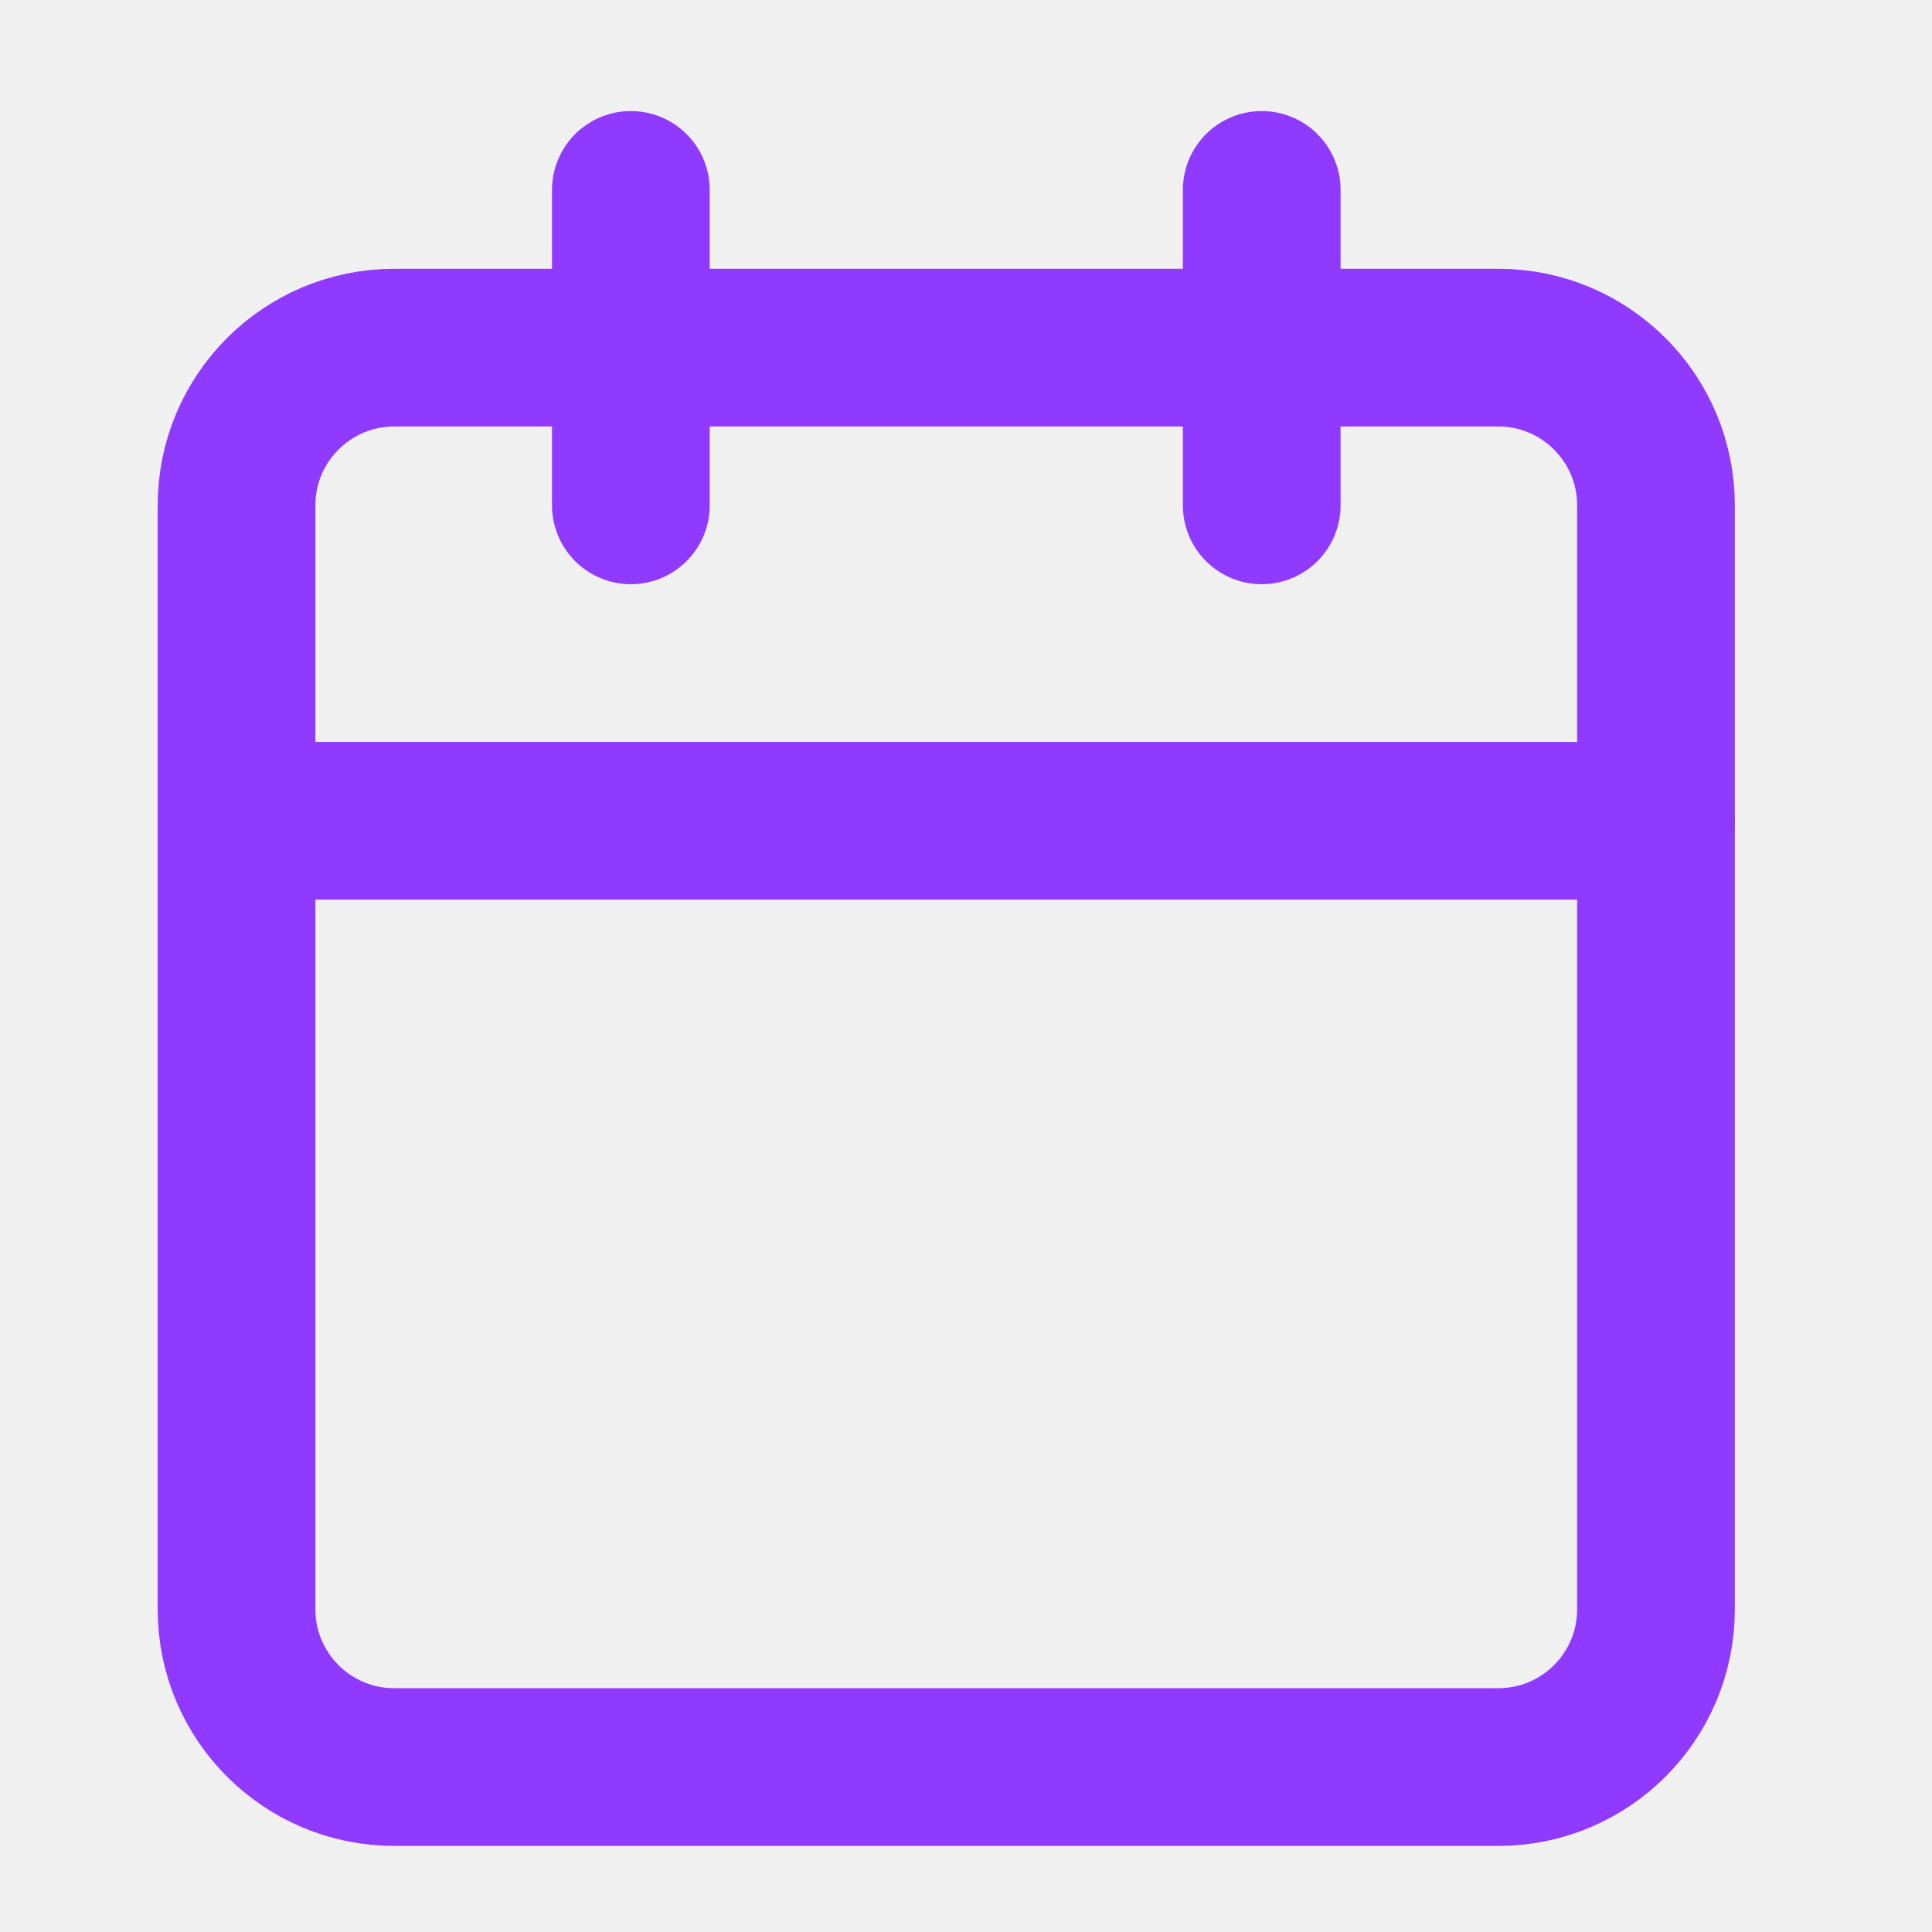
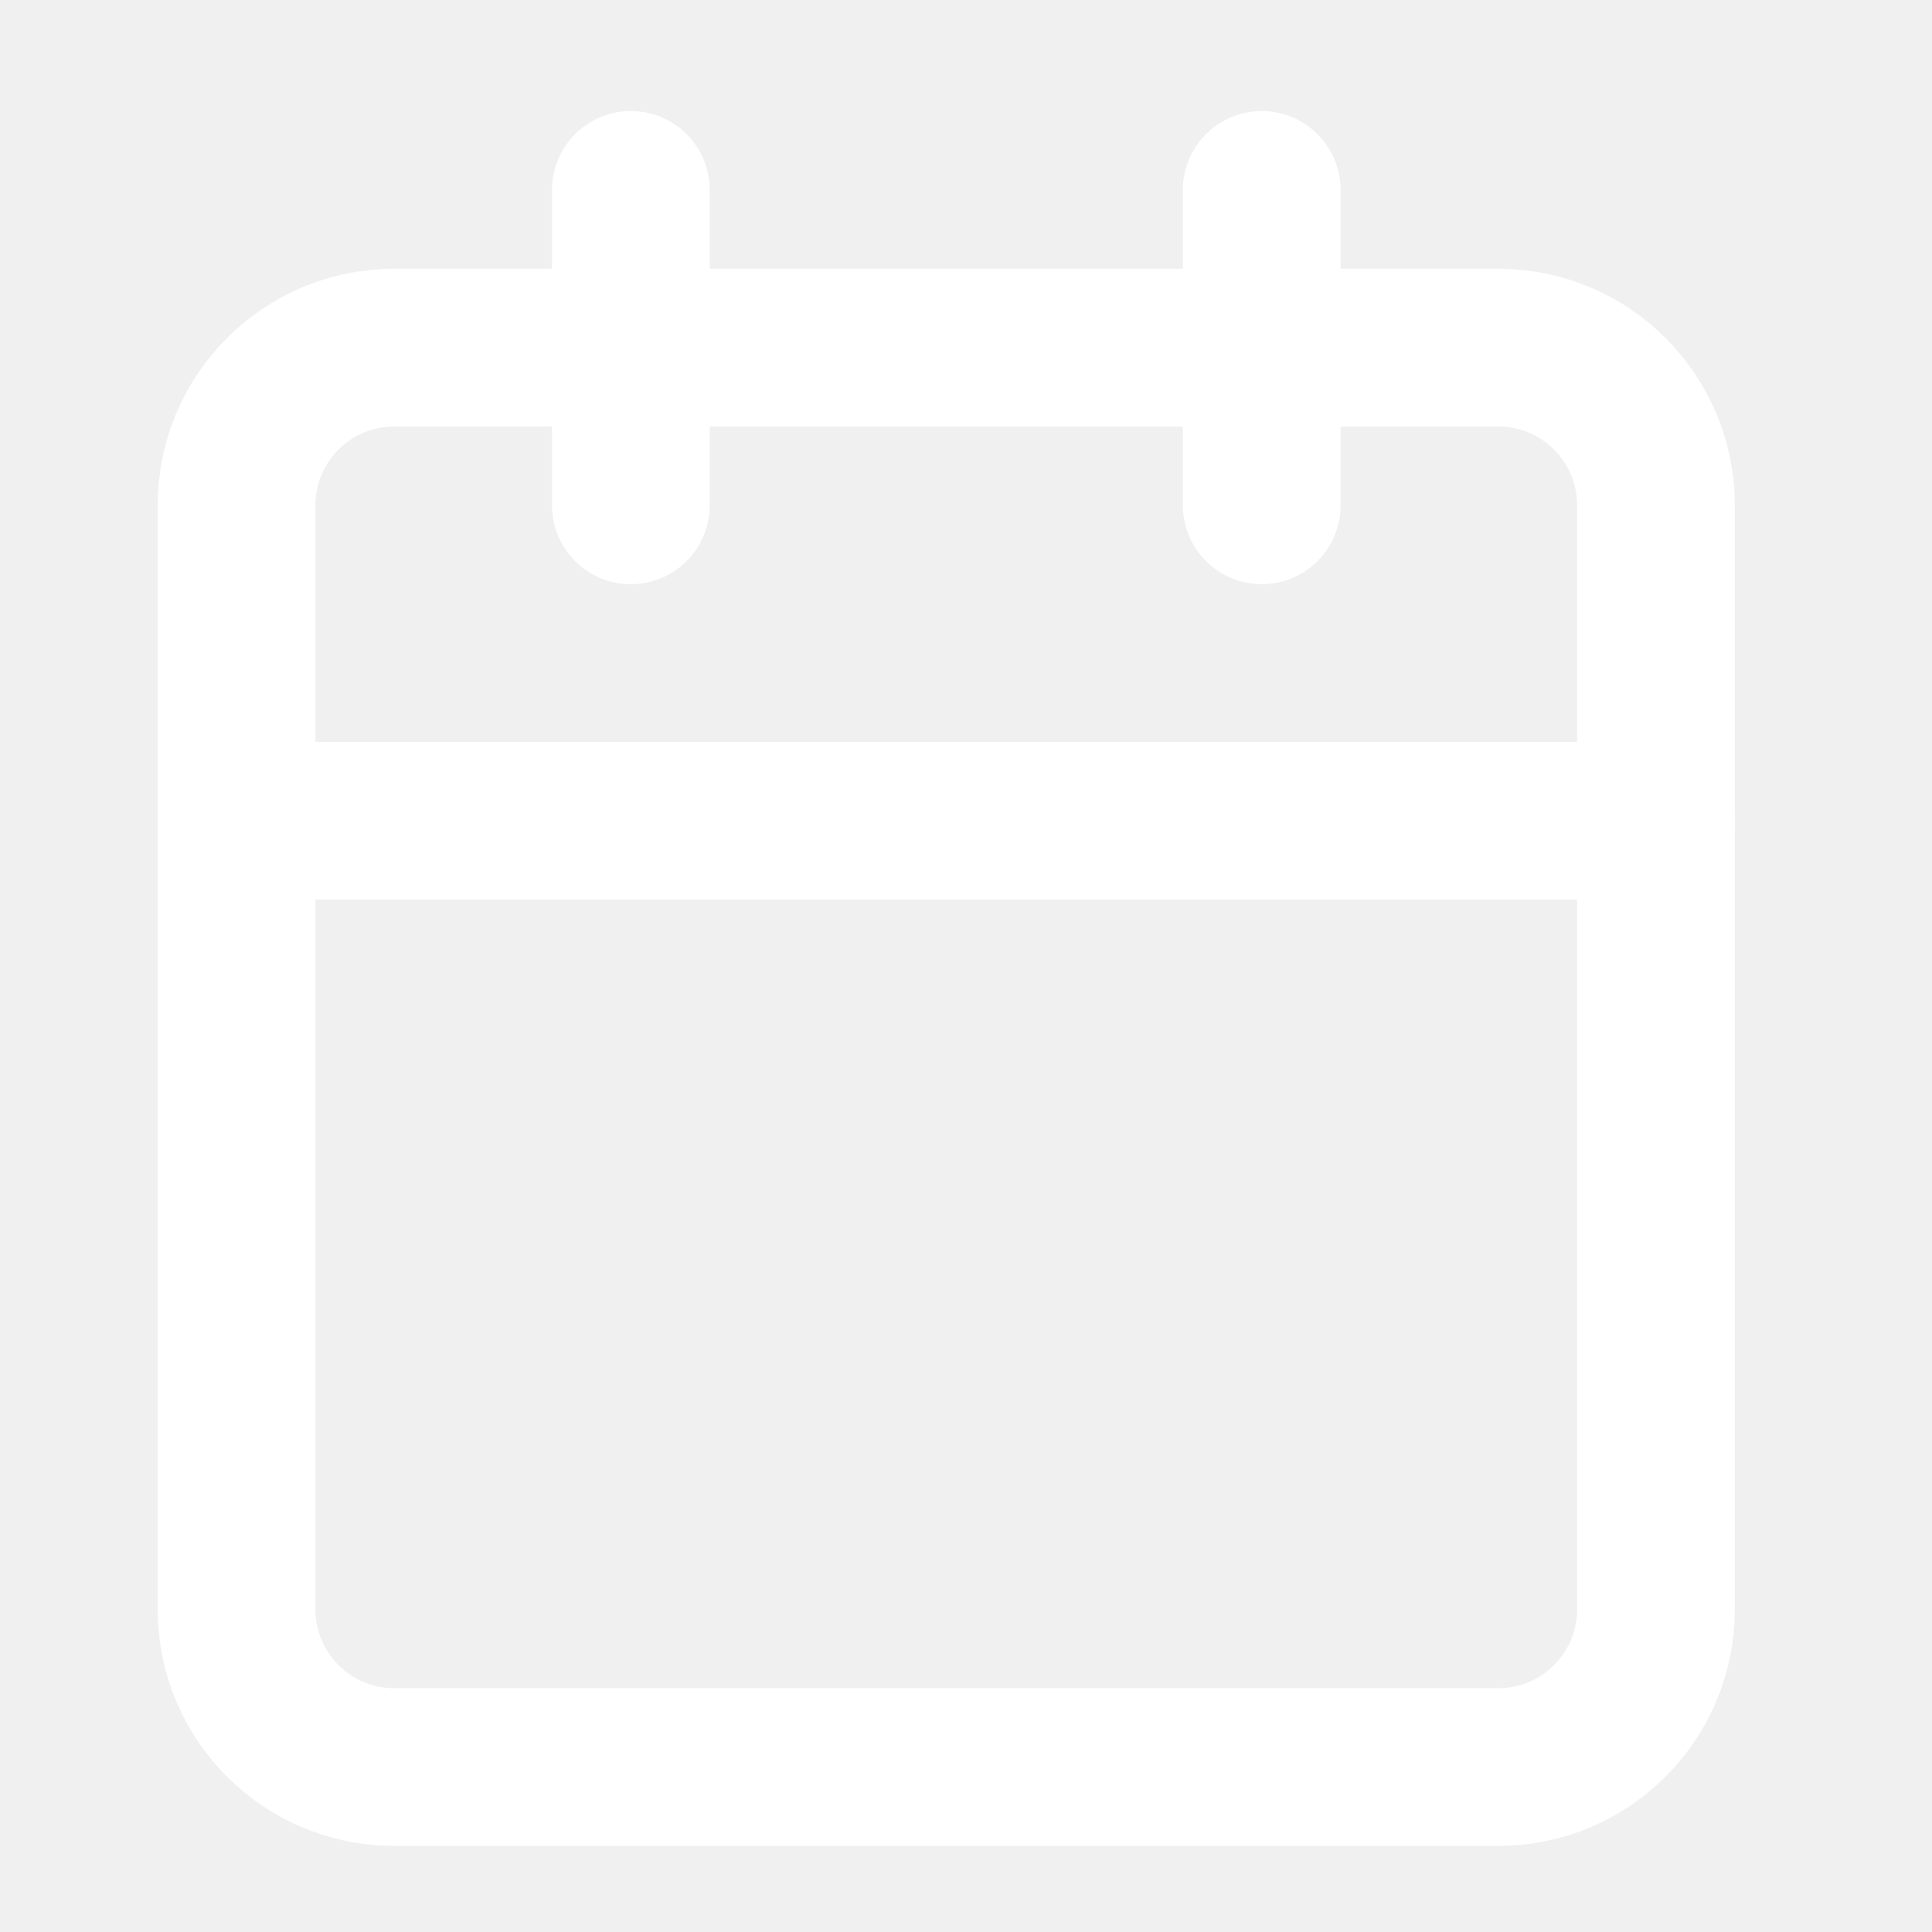
<svg xmlns="http://www.w3.org/2000/svg" width="30" height="30" viewBox="0 0 30 30" fill="none">
-   <path d="M23.265 5.398H6.122C4.77 5.398 3.673 6.495 3.673 7.847V24.99C3.673 26.342 4.77 27.439 6.122 27.439H23.265C24.618 27.439 25.714 26.342 25.714 24.99V7.847C25.714 6.495 24.618 5.398 23.265 5.398Z" stroke="#913AFF" stroke-width="2.449" stroke-linecap="round" stroke-linejoin="round" />
-   <path d="M19.592 2.949V7.847" stroke="#913AFF" stroke-width="2.449" stroke-linecap="round" stroke-linejoin="round" />
-   <path d="M9.796 2.949V7.847" stroke="#913AFF" stroke-width="2.449" stroke-linecap="round" stroke-linejoin="round" />
-   <path d="M3.673 12.745H25.714" stroke="#913AFF" stroke-width="2.449" stroke-linecap="round" stroke-linejoin="round" />
+   <path d="M23.265 5.398H6.122C4.77 5.398 3.673 6.495 3.673 7.847V24.99C3.673 26.342 4.77 27.439 6.122 27.439H23.265C24.618 27.439 25.714 26.342 25.714 24.99V7.847C25.714 6.495 24.618 5.398 23.265 5.398Z" stroke="#FFFFFF" stroke-width="2.449" stroke-linecap="round" stroke-linejoin="round" />
+   <path d="M19.592 2.949V7.847" stroke="#FFFFFF" stroke-width="2.449" stroke-linecap="round" stroke-linejoin="round" />
+   <path d="M9.796 2.949V7.847" stroke="#FFFFFF" stroke-width="2.449" stroke-linecap="round" stroke-linejoin="round" />
+   <path d="M3.673 12.745H25.714" stroke="#FFFFFF" stroke-width="2.449" stroke-linecap="round" stroke-linejoin="round" />
</svg>
